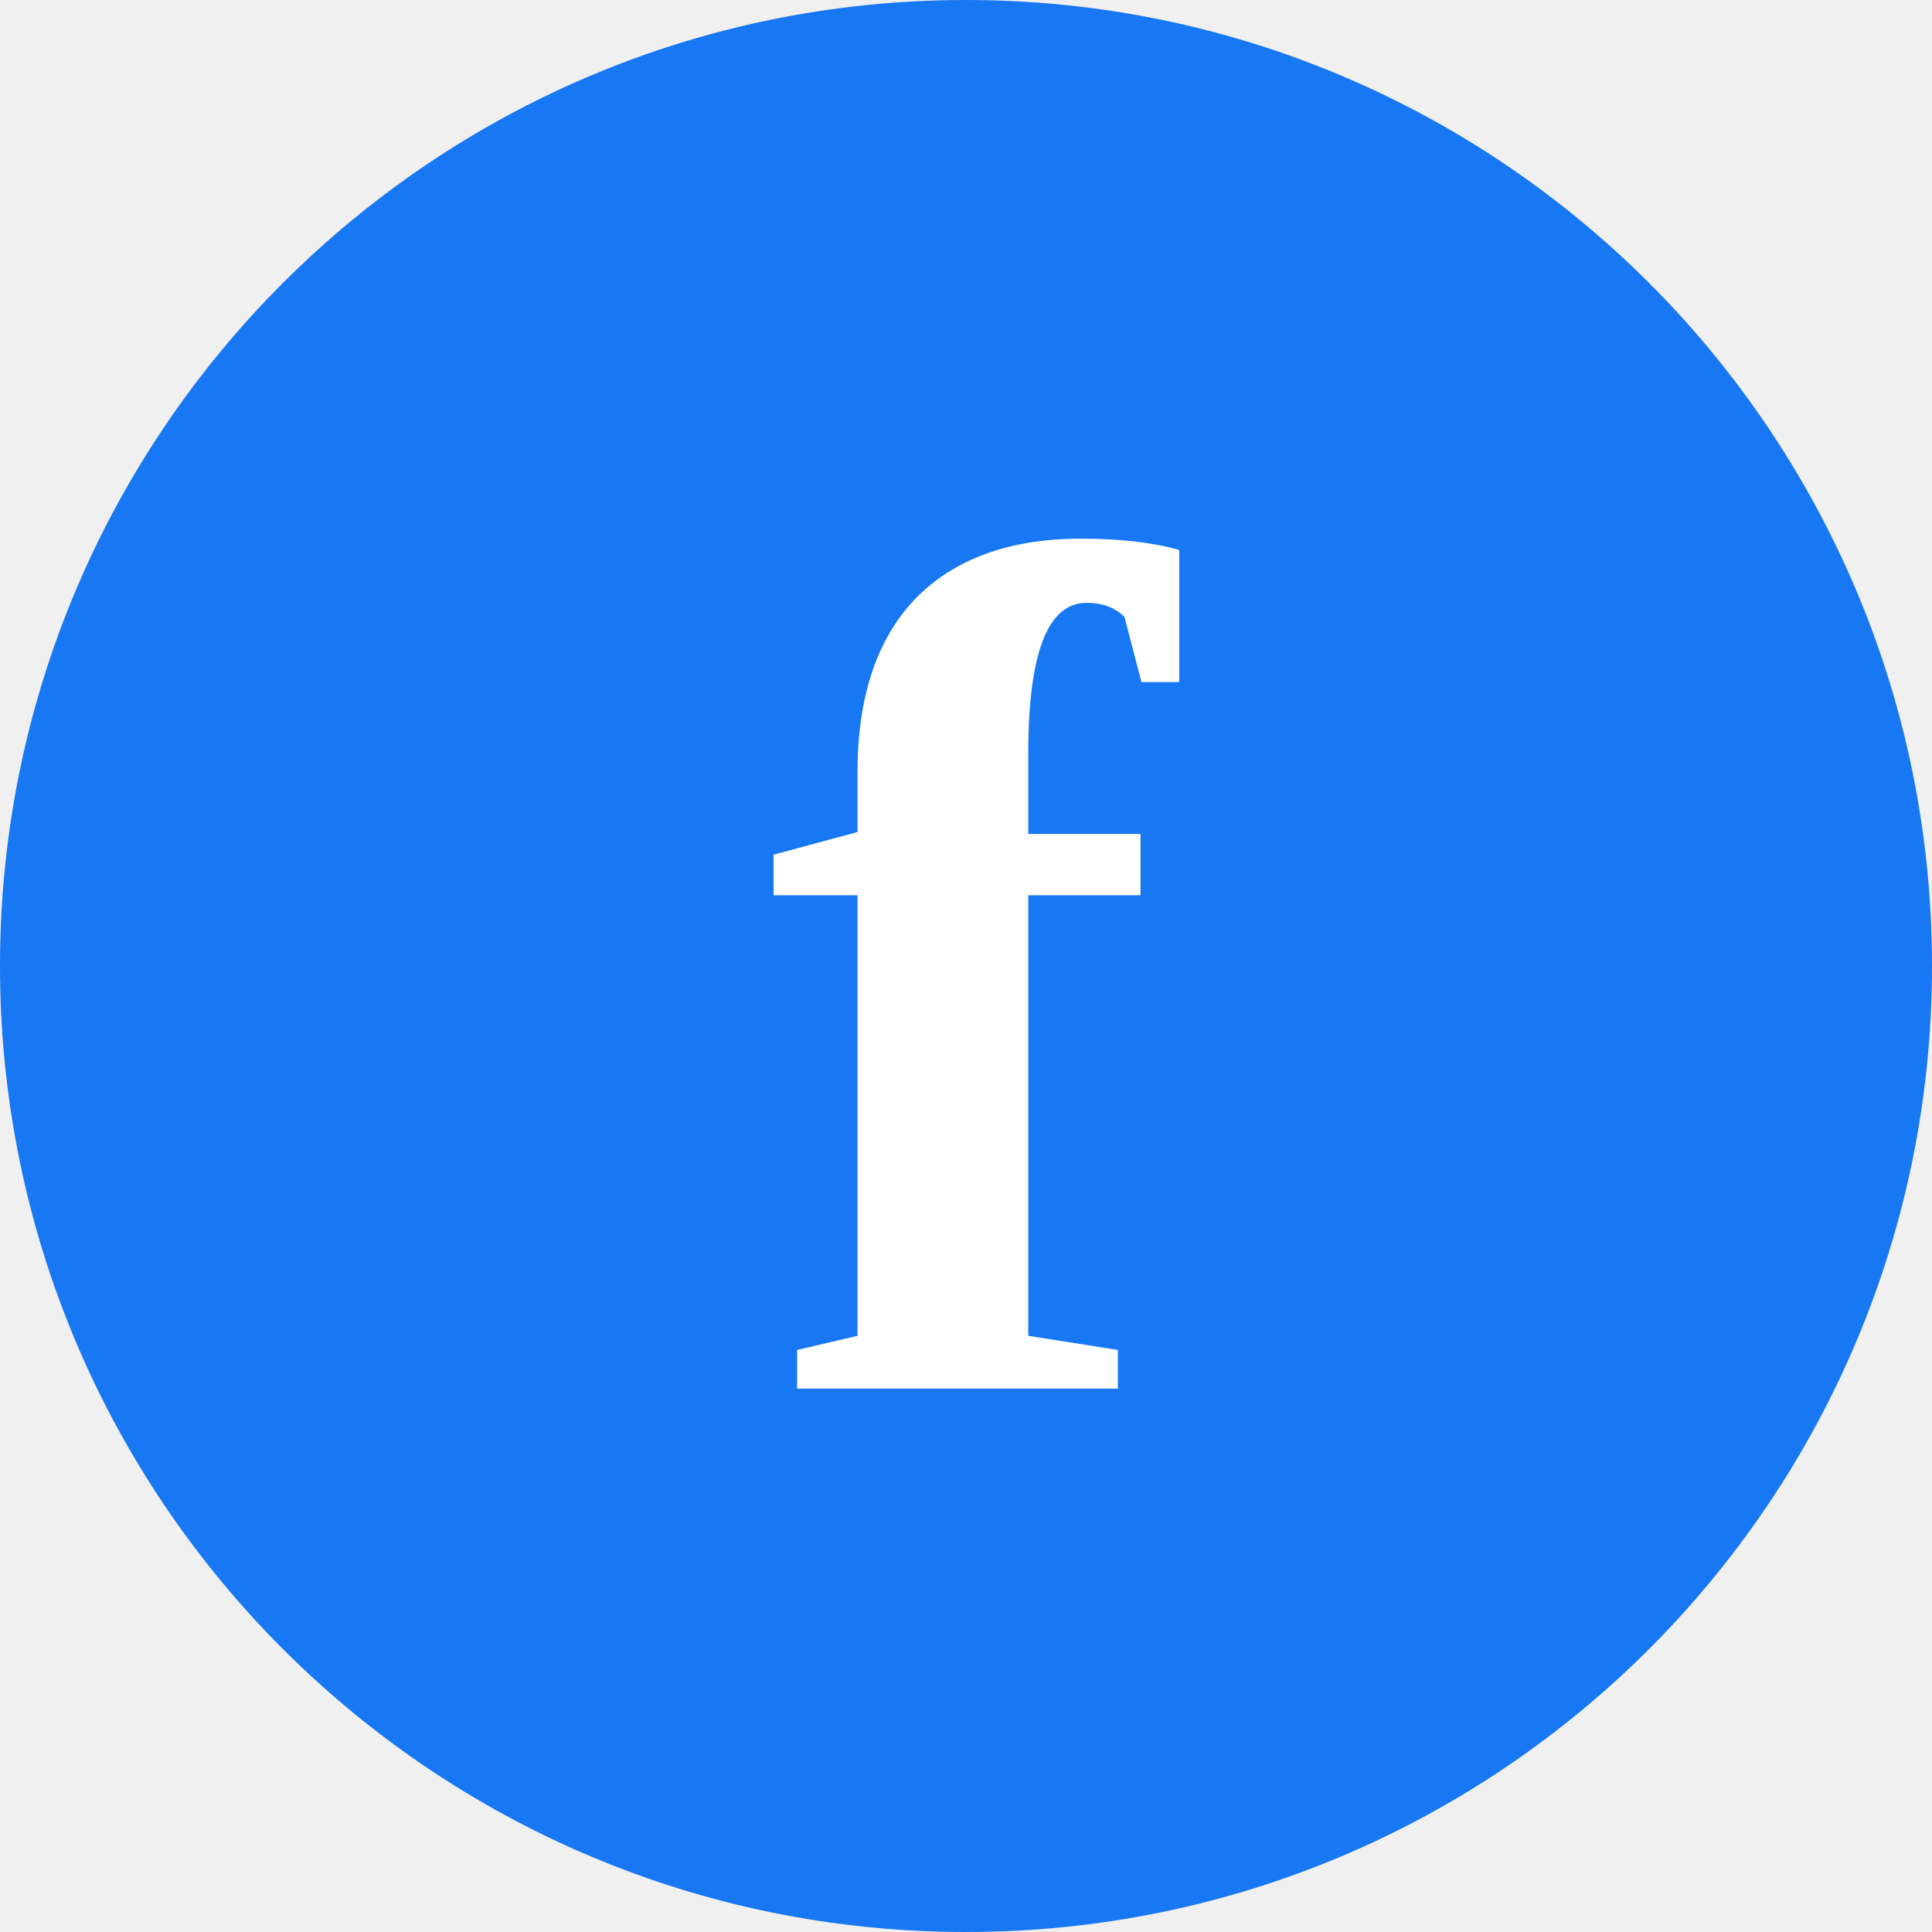
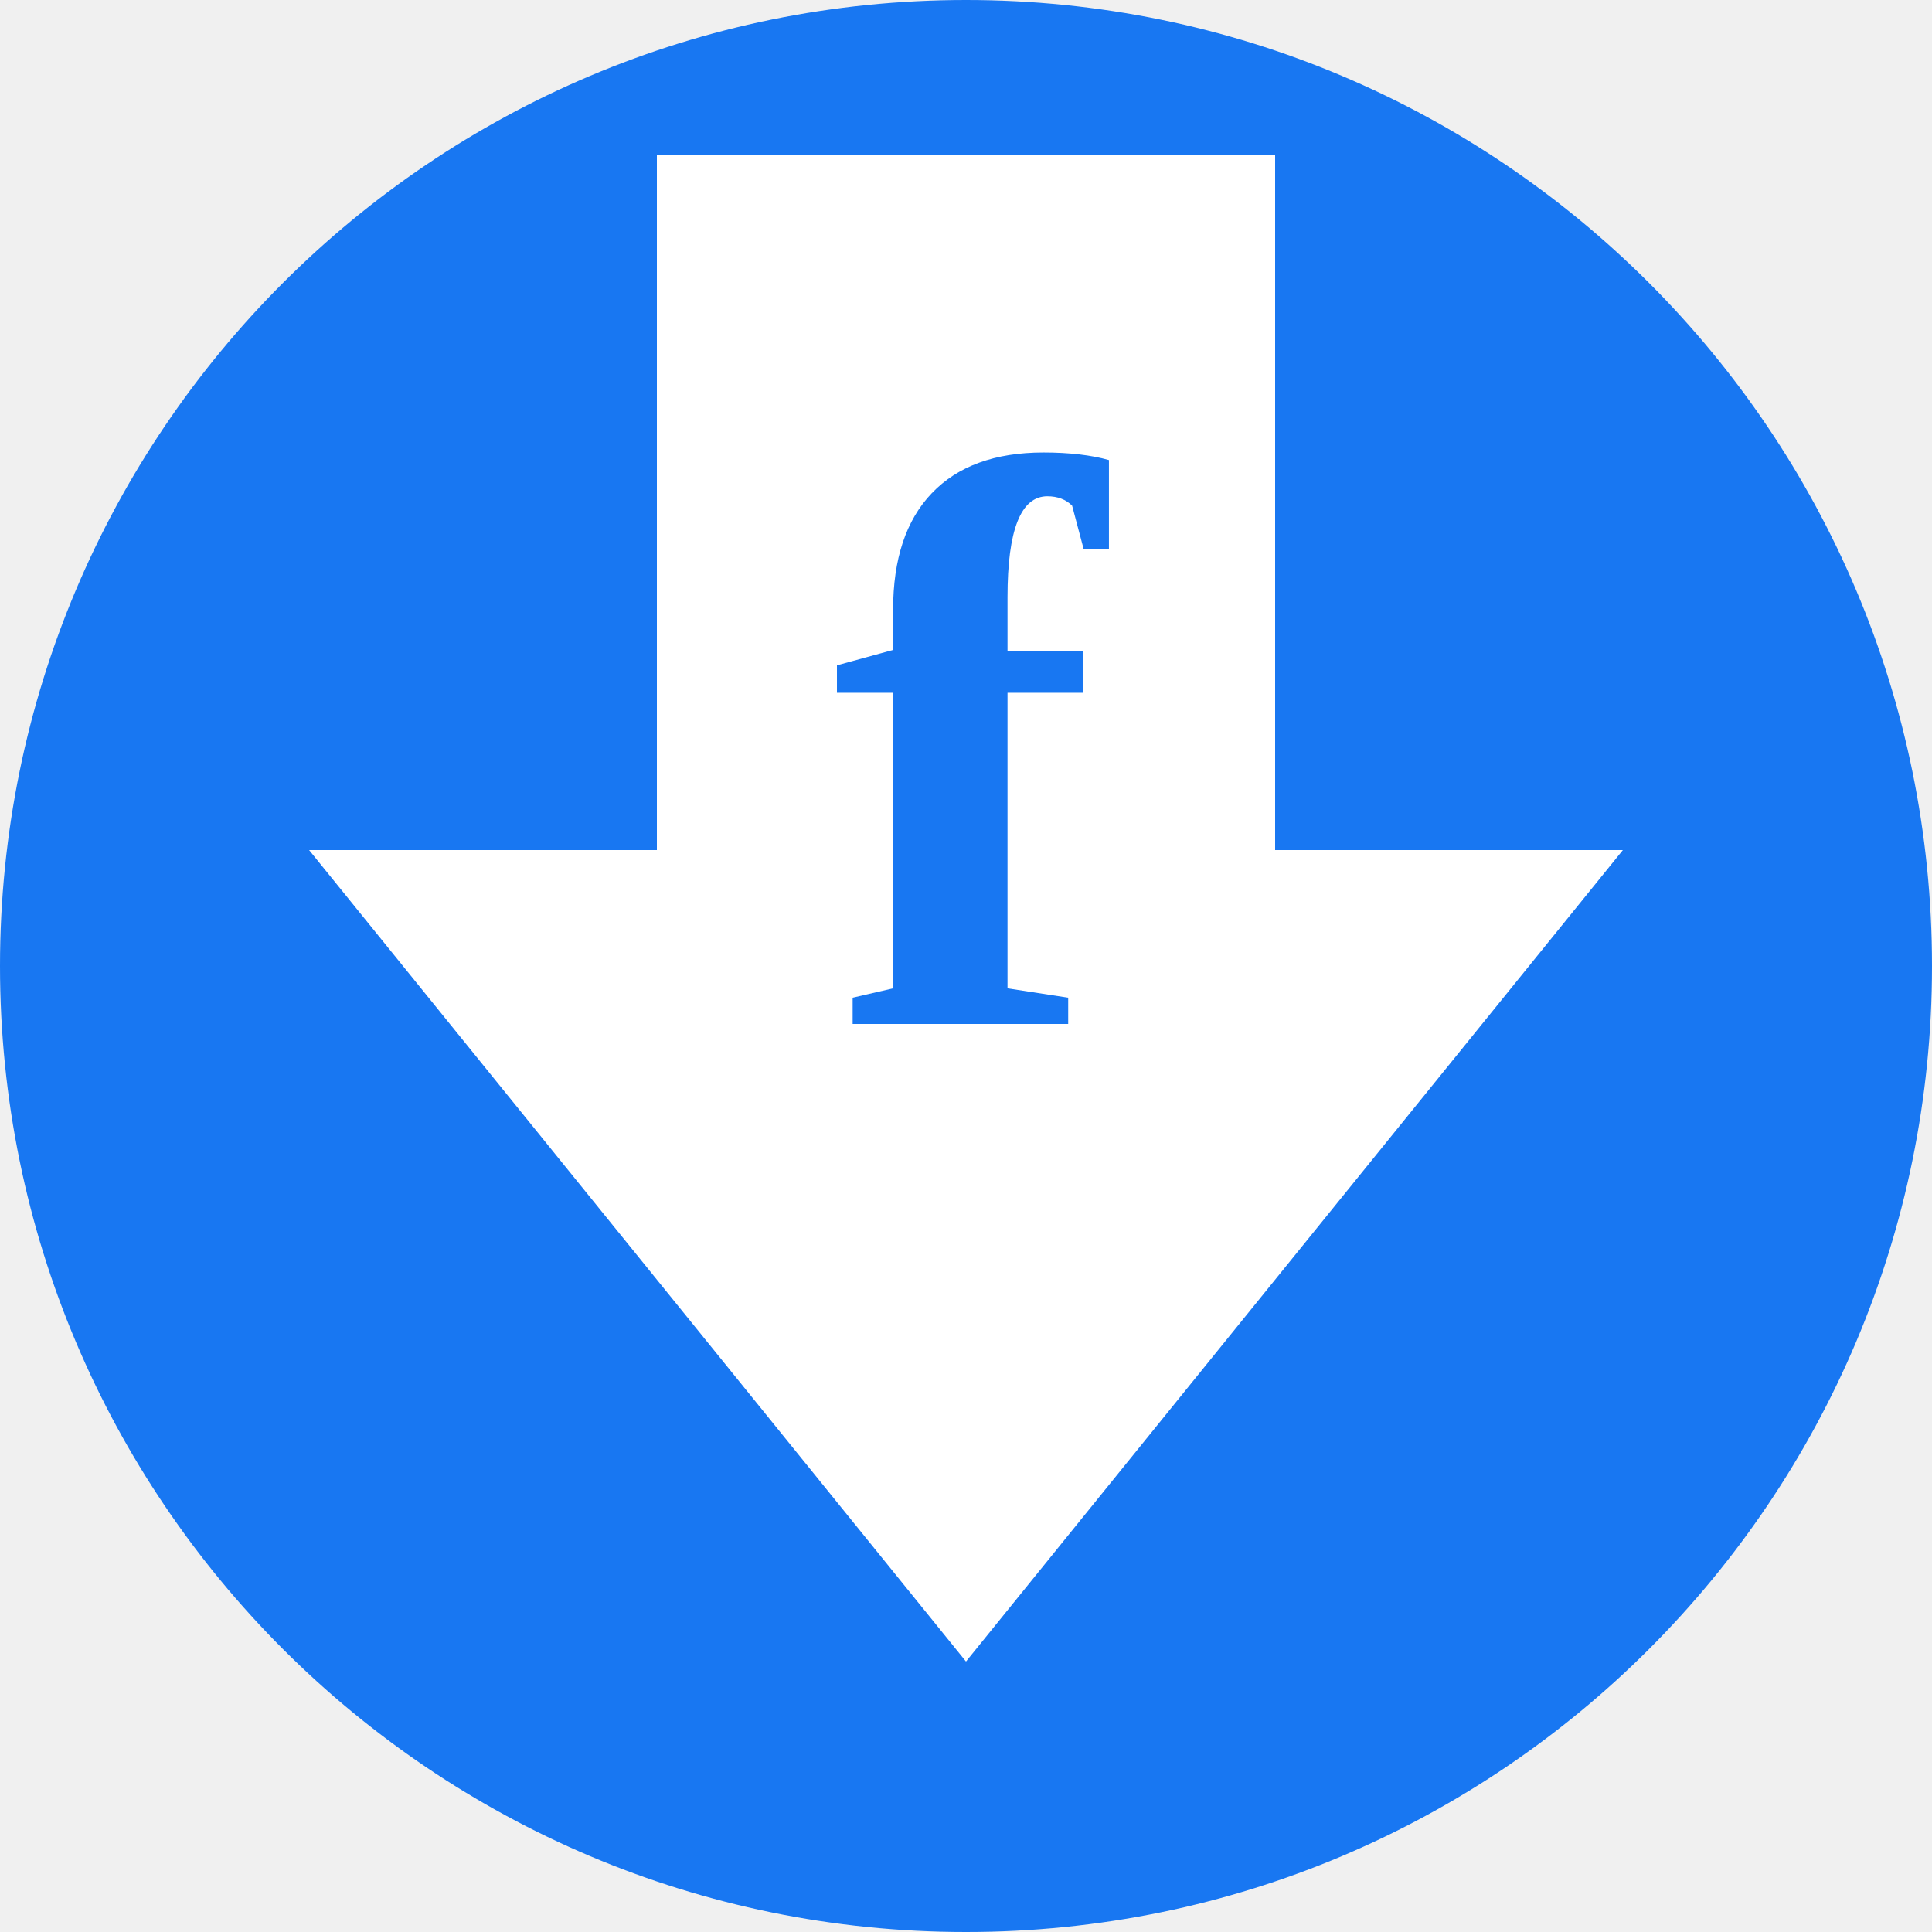
- <svg xmlns="http://www.w3.org/2000/svg" viewBox="0 0 32 32">
-   <circle cx="16" cy="16" r="16" fill="#1877F2" />
-   <text x="16" y="23" text-anchor="middle" font-family="Georgia, 'Times New Roman', serif" font-size="20" font-weight="700" fill="#ffffff">f</text>
+ <svg xmlns="http://www.w3.org/2000/svg" viewBox="0 0 100 100">
+   <circle cx="50" cy="50" r="50" fill="#1877F2" />
+   <path d="M34,8 L66,8 L66,44 L84,44 L50,86 L16,44 L34,44 Z" fill="#ffffff" />
+   <text x="50" y="53" text-anchor="middle" font-family="Georgia, 'Times New Roman', serif" font-size="42" font-weight="700" fill="#1877F2">f</text>
</svg>
